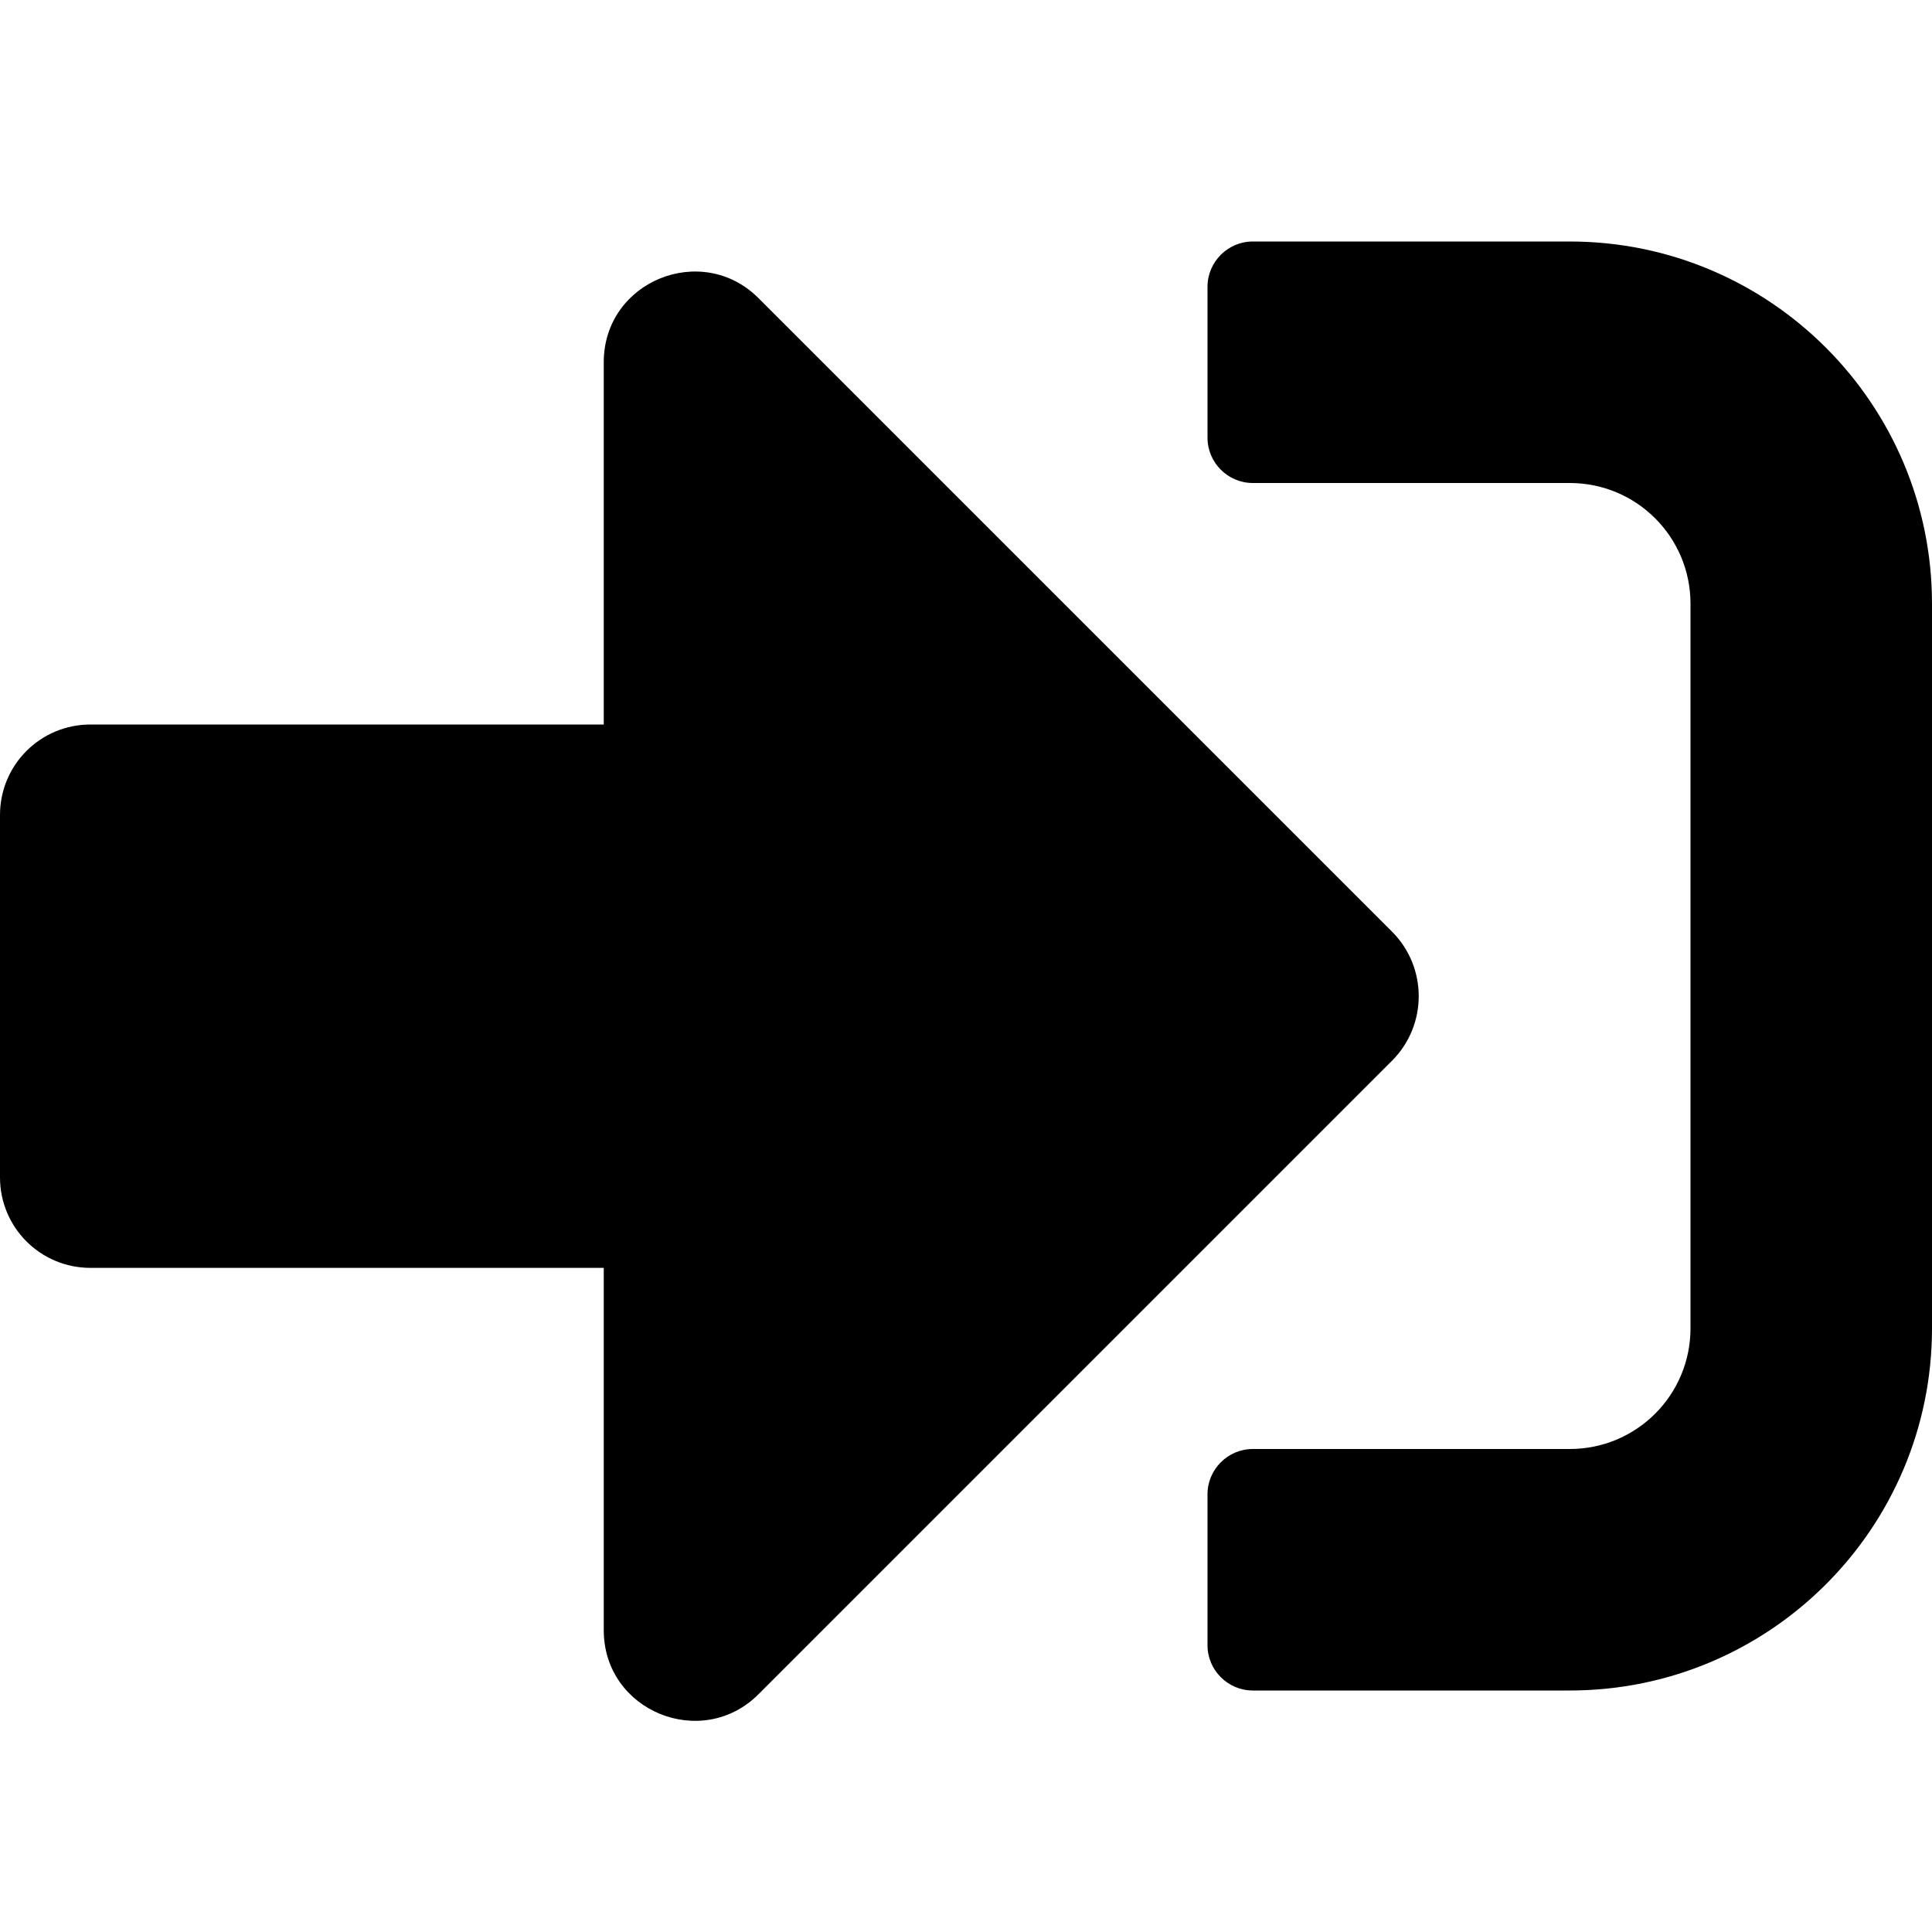
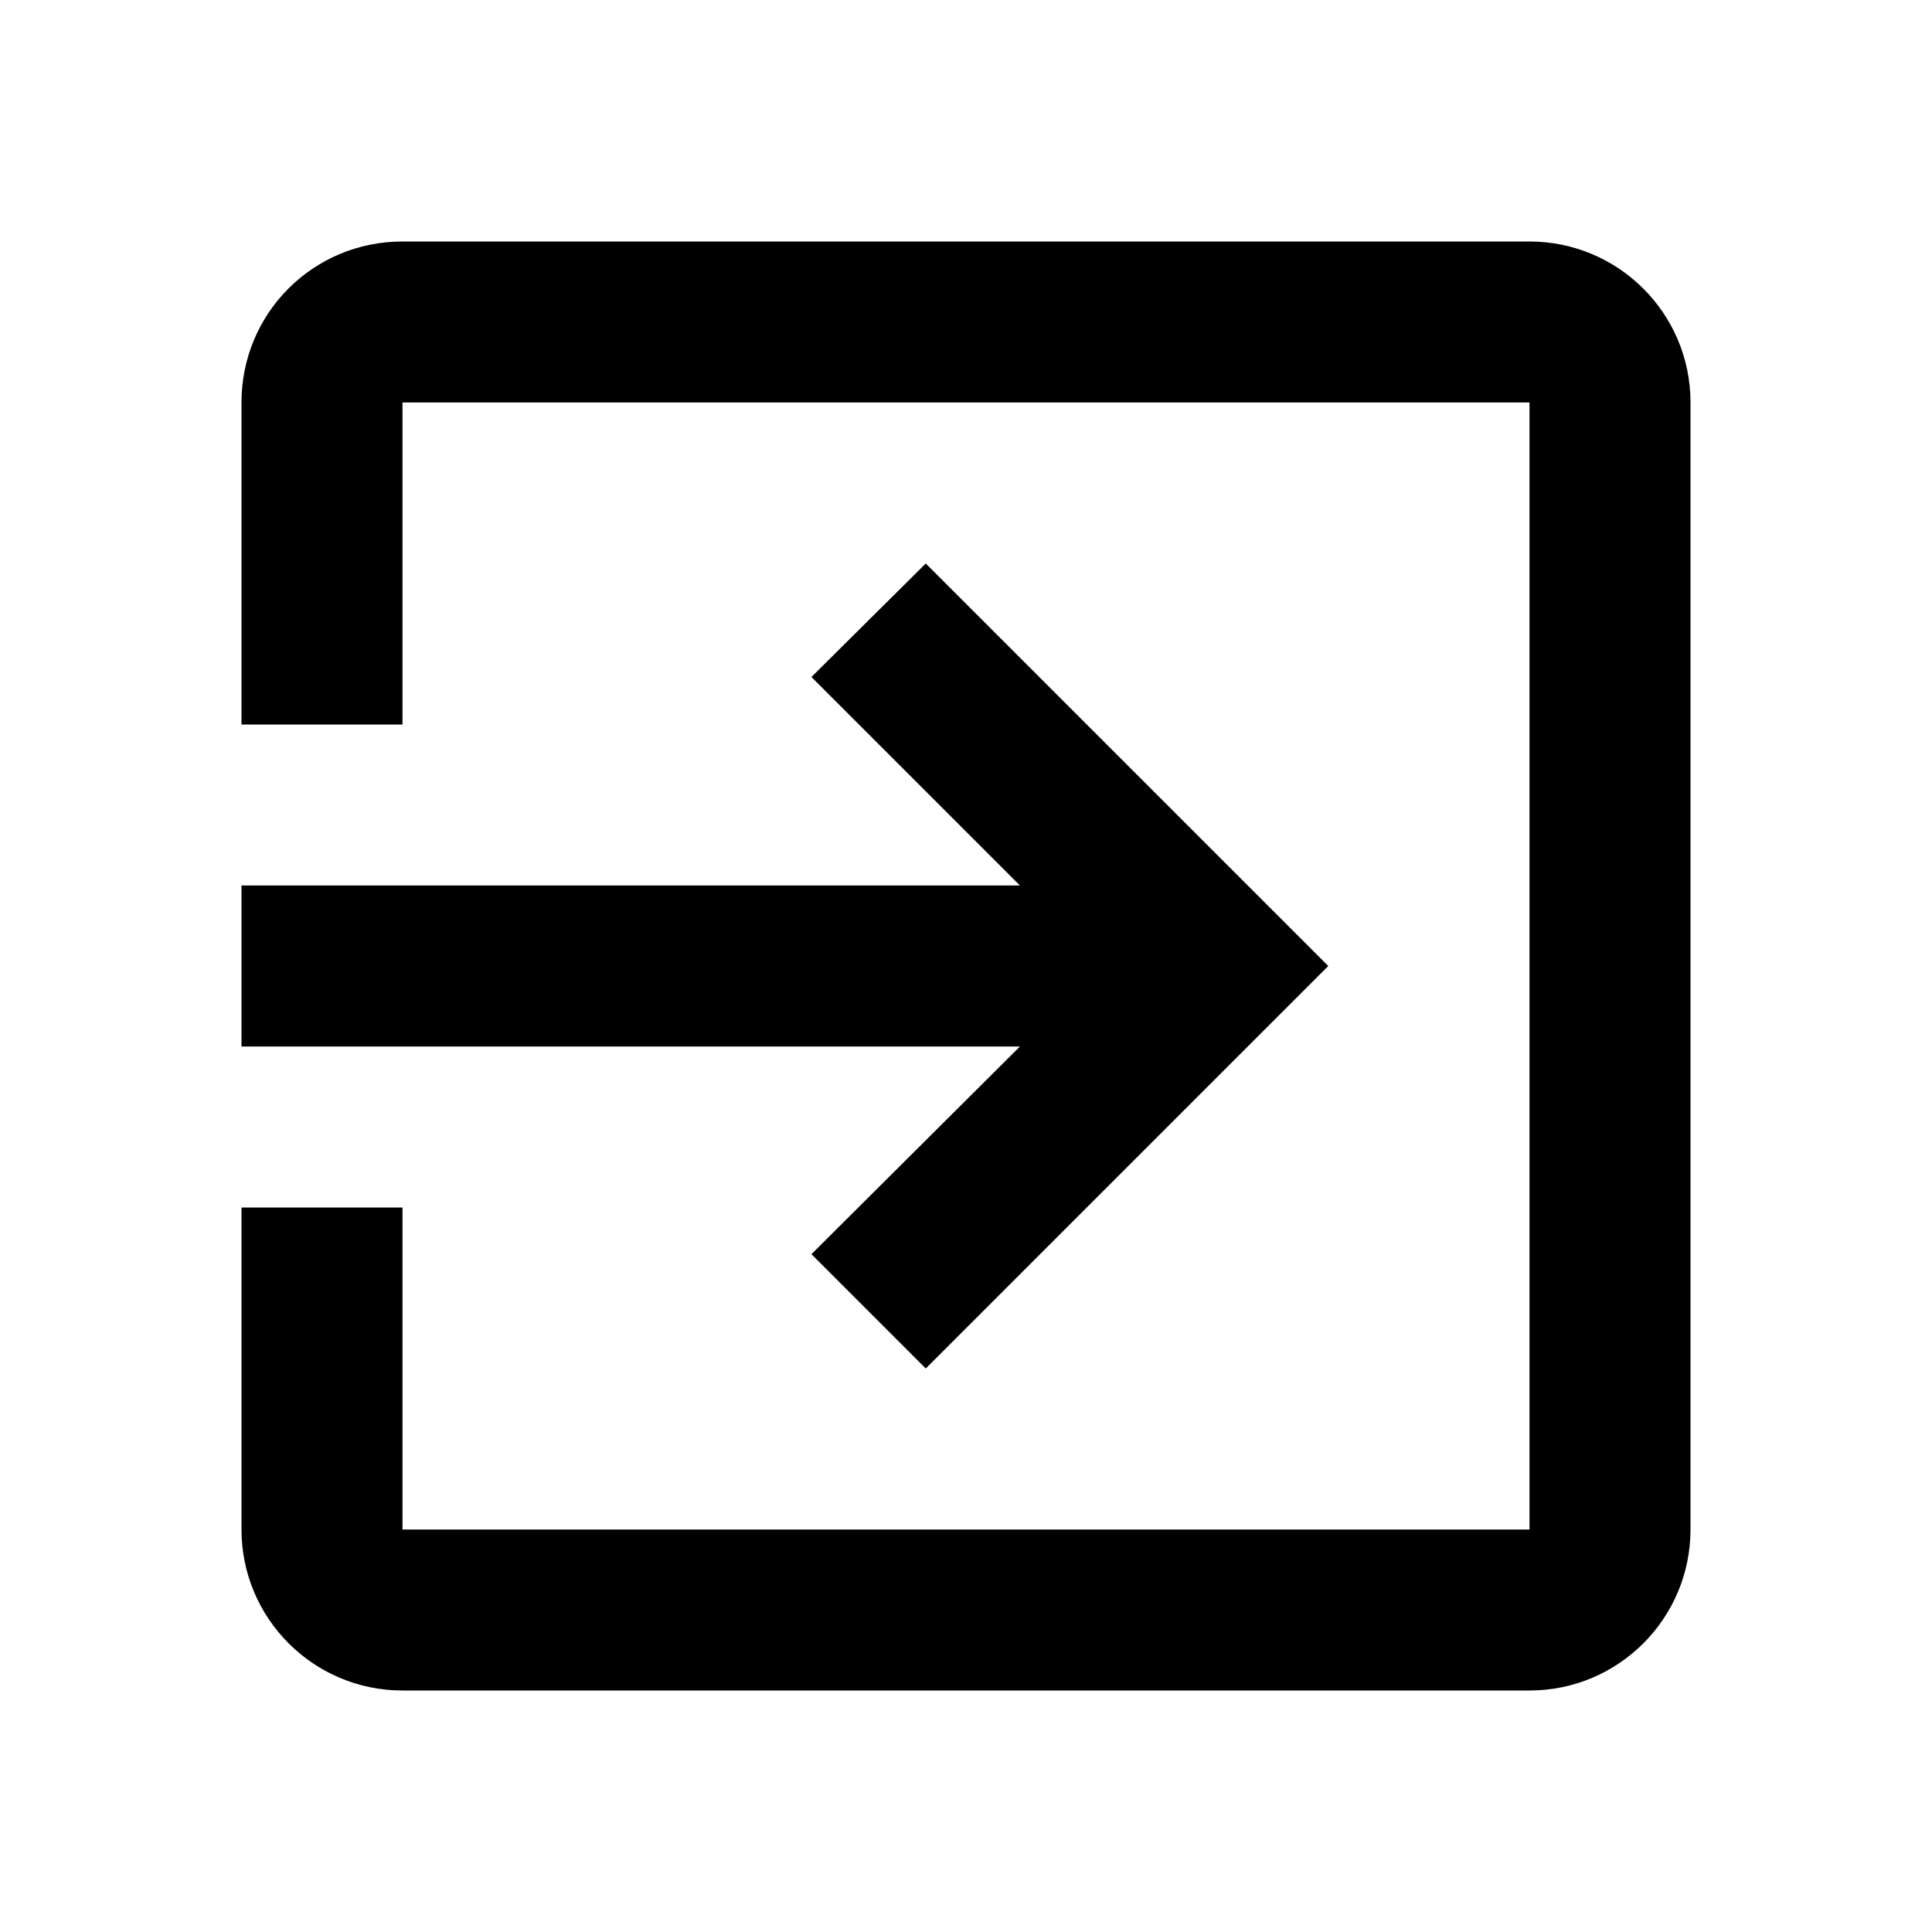
- <svg xmlns="http://www.w3.org/2000/svg" viewBox="0 0 512 512">
-   <path d="M416 448h-84c-6.6 0-12-5.4-12-12v-40c0-6.6 5.4-12 12-12h84c17.7 0 32-14.3 32-32V160c0-17.7-14.3-32-32-32h-84c-6.6 0-12-5.4-12-12V76c0-6.6 5.4-12 12-12h84c53 0 96 43 96 96v192c0 53-43 96-96 96zm-47-201L201 79c-15-15-41-4.5-41 17v96H24c-13.3 0-24 10.7-24 24v96c0 13.3 10.7 24 24 24h136v96c0 21.5 26 32 41 17l168-168c9.3-9.4 9.3-24.6 0-34z" />
+ <svg viewBox="0 0 24 24" fill="currentColor">
+   <path d="M19,3H5C3.89,3 3,3.89 3,5V9H5V5H19V19H5V15H3V19A2,2 0 0,0 5,21H19A2,2 0 0,0 21,19V5C21,3.89 20.1,3 19,3M10.08,15.58L11.5,17L16.5,12L11.5,7L10.08,8.41L12.67,11H3V13H12.67L10.08,15.58Z" />
</svg>
